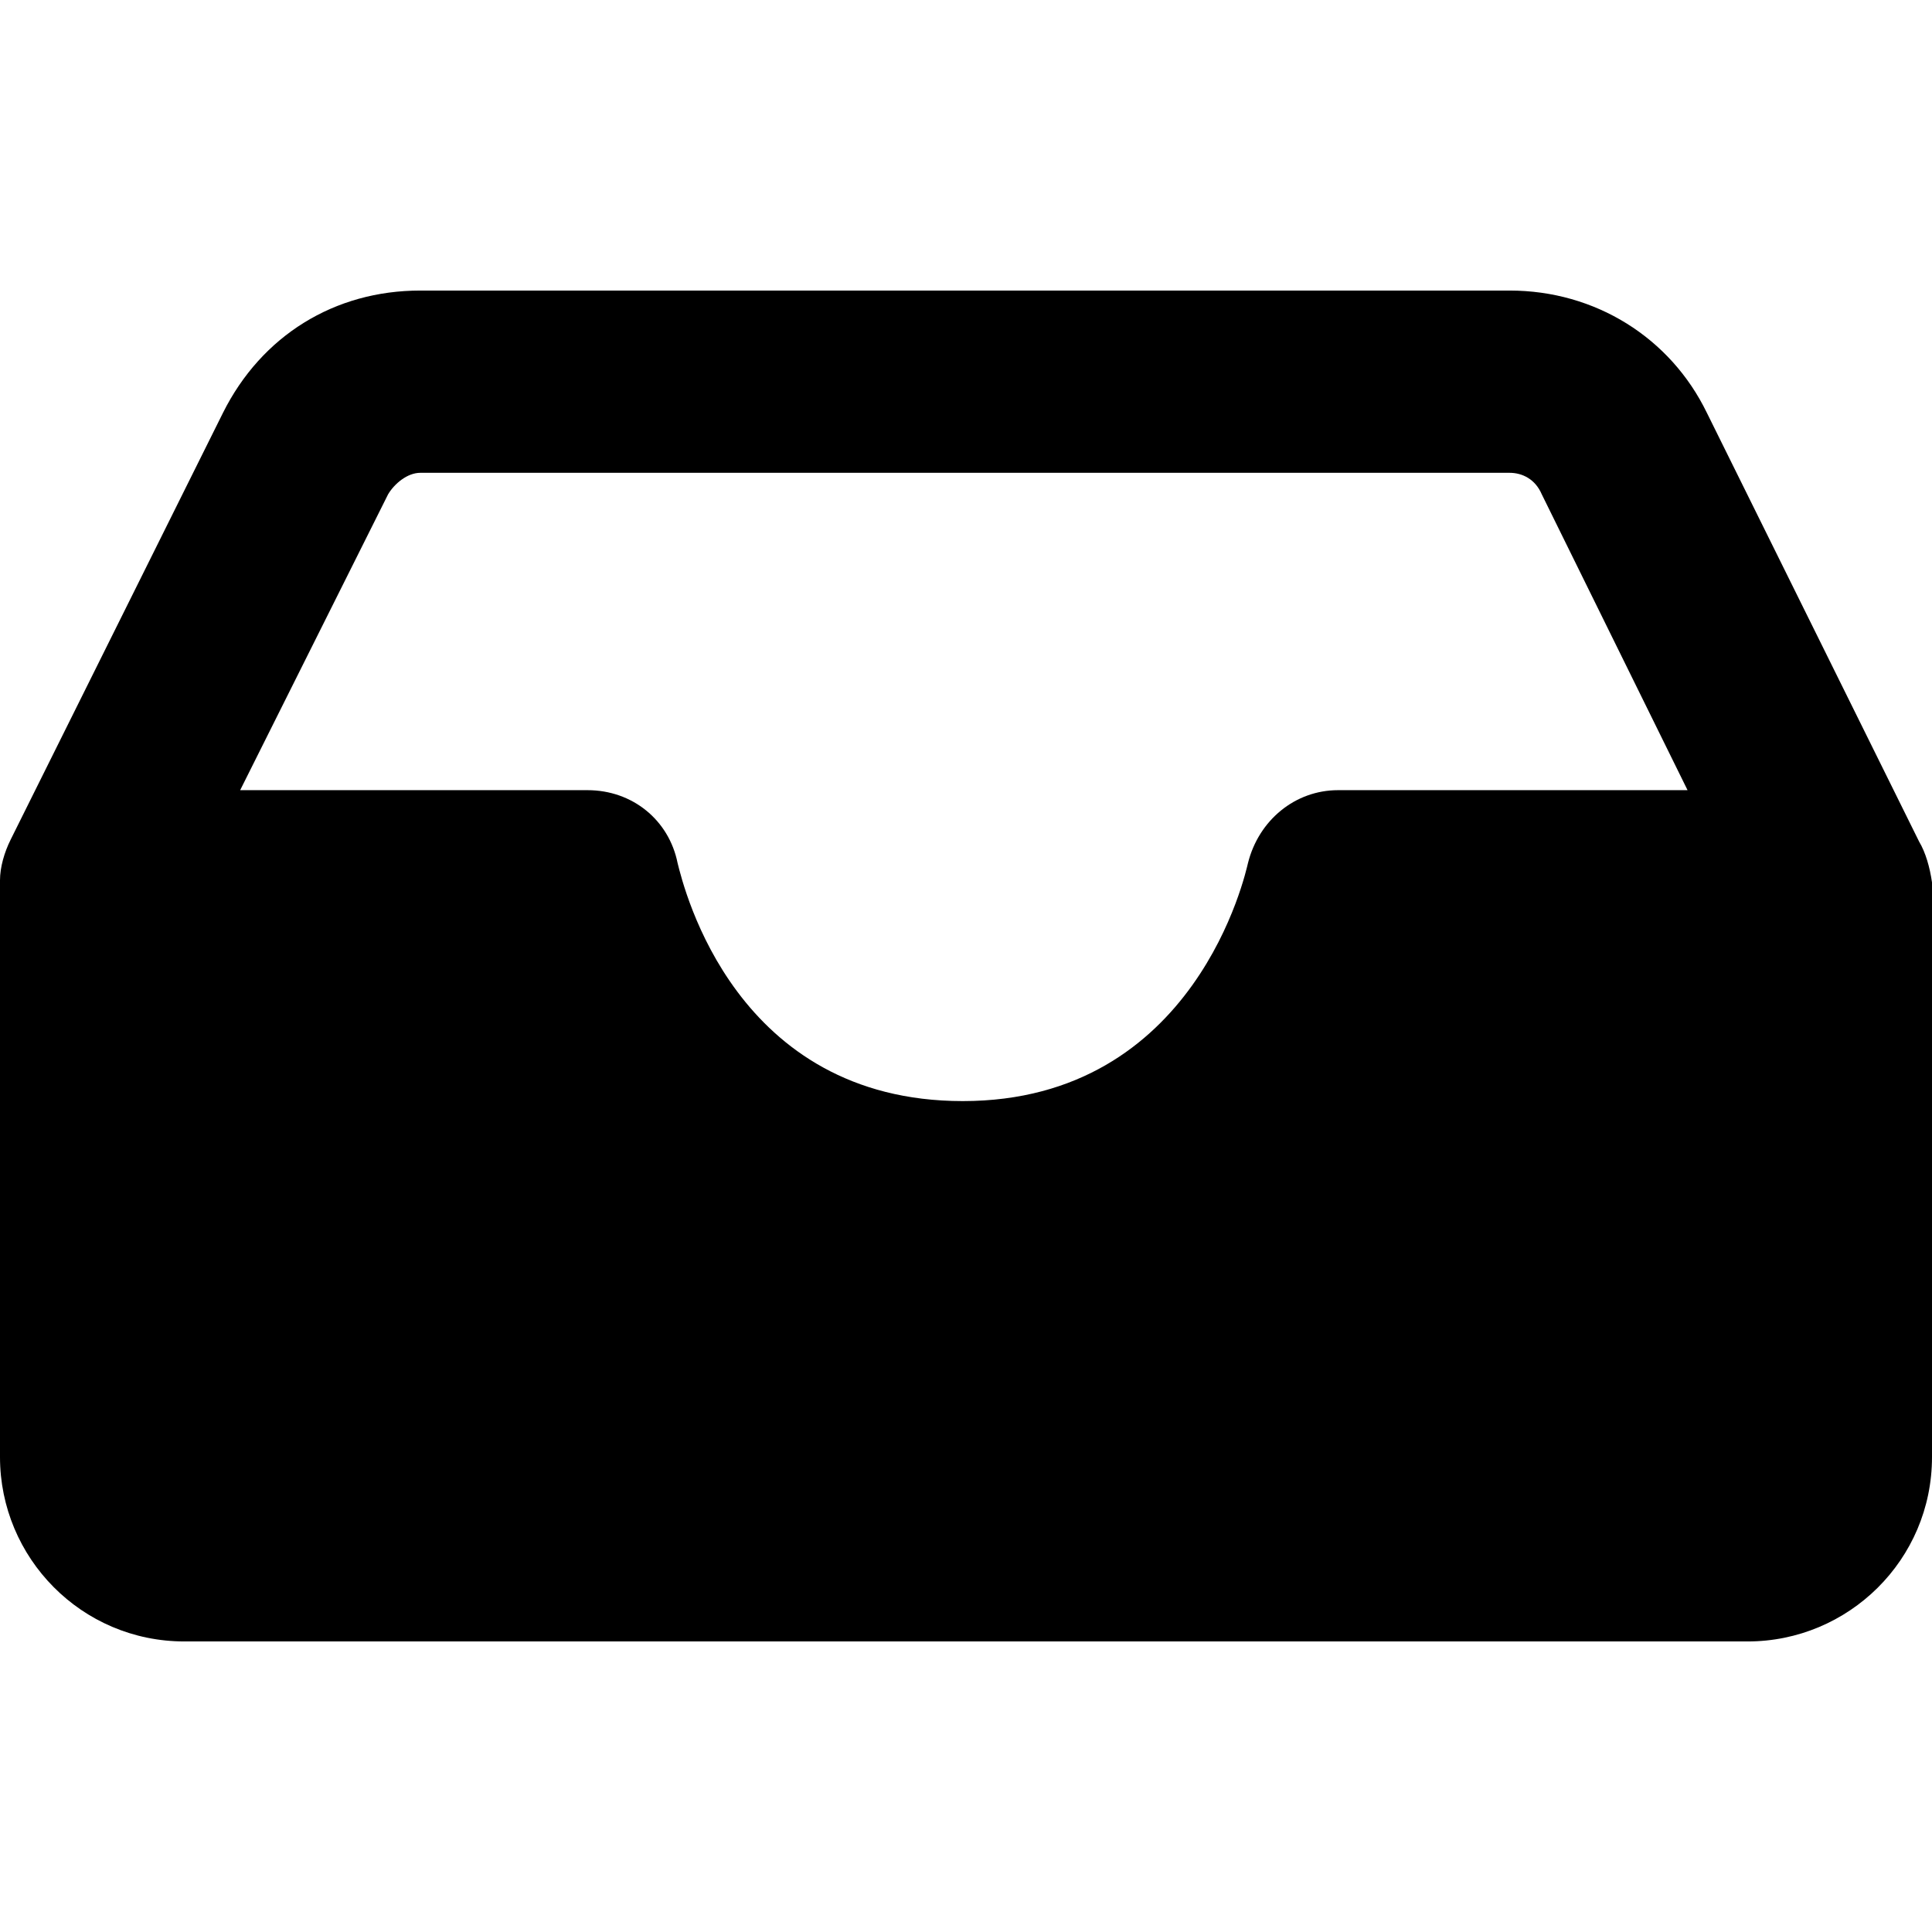
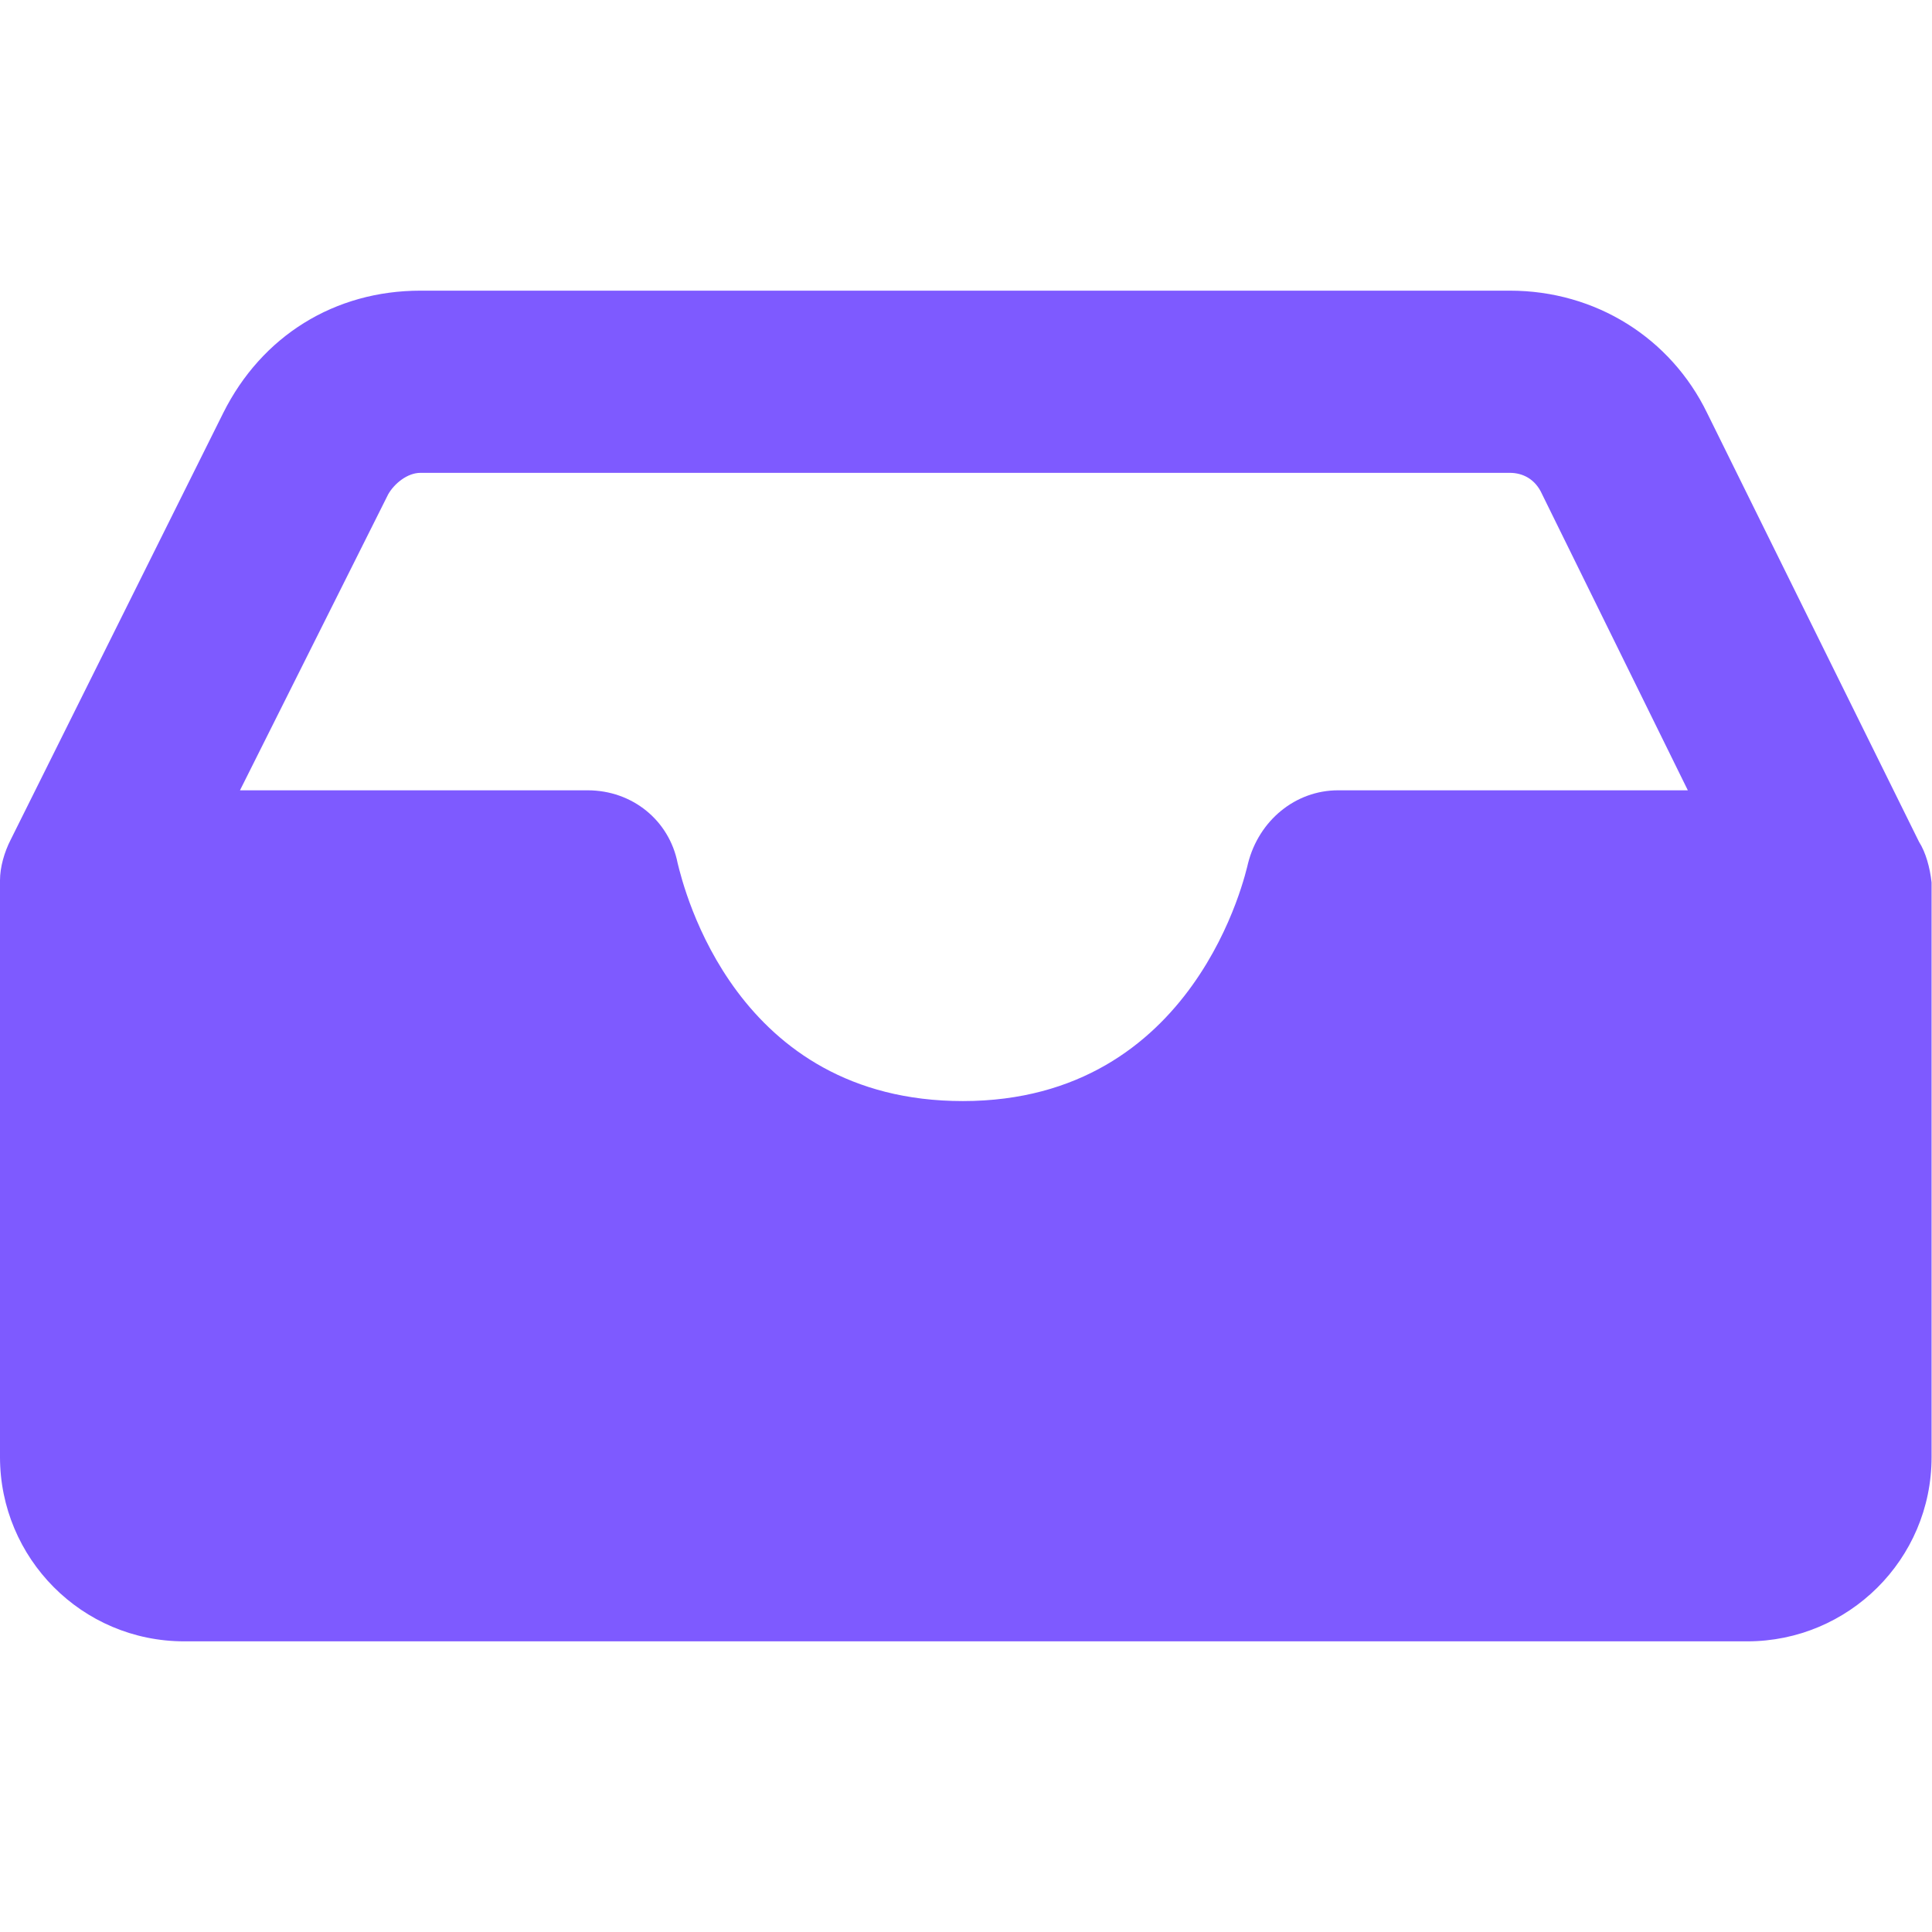
- <svg xmlns="http://www.w3.org/2000/svg" version="1.1" id="Capa_1" x="0px" y="0px" viewBox="0 0 461.312 461.312" style="enable-background:new 0 0 461.312 461.312;" xml:space="preserve">
+ <svg xmlns="http://www.w3.org/2000/svg" version="1.1" id="Capa_1" x="0px" y="0px" viewBox="0 0 461.3 461.3" style="enable-background:new 0 0 461.3 461.3;" xml:space="preserve">
+   <style type="text/css">
+ 	.st0{fill:#7E5AFF;}
+ </style>
  <g>
    <g>
-       <path d="M458.24,200.96l-50.688-102.4c-8.704-17.92-26.624-29.184-47.104-29.184H100.352c-20.48,0-37.888,10.752-47.104,29.184    L2.56,200.448C1.024,203.52,0,207.104,0,210.176v137.728c0,24.064,19.456,44.032,44.032,44.032H417.28    c24.064,0,44.032-19.456,44.032-44.032V210.688C460.8,207.104,459.776,203.52,458.24,200.96z M319.488,188.672    c-10.24,0-18.944,7.168-21.504,17.408c-0.512,2.048-12.288,56.832-68.096,56.832c-54.272,0-66.56-50.688-68.096-56.832    c-2.048-10.24-10.752-17.408-21.504-17.408H57.344l35.328-70.656c1.536-2.56,4.608-5.12,7.68-5.12h260.096    c3.072,0,6.144,1.536,7.68,5.12l34.816,70.656H319.488z" />
+       <path class="st0" d="M458.2,201L407.6,98.6c-8.7-17.9-26.6-29.2-47.1-29.2H100.4c-20.5,0-37.9,10.8-47.1,29.2L2.6,200.4    C1,203.5,0,207.1,0,210.2v137.7c0,24.1,19.5,44,44,44h373.2c24.1,0,44-19.5,44-44V210.7C460.8,207.1,459.8,203.5,458.2,201z     M319.5,188.7c-10.2,0-18.9,7.2-21.5,17.4c-0.5,2-12.3,56.8-68.1,56.8c-54.3,0-66.6-50.7-68.1-56.8c-2-10.2-10.8-17.4-21.5-17.4    H57.3L92.7,118c1.5-2.6,4.6-5.1,7.7-5.1h260.1c3.1,0,6.1,1.5,7.7,5.1l34.8,70.7L319.5,188.7L319.5,188.7z" />
    </g>
  </g>
-   <g>
- </g>
-   <g>
- </g>
-   <g>
- </g>
-   <g>
- </g>
-   <g>
- </g>
-   <g>
- </g>
-   <g>
- </g>
-   <g>
- </g>
-   <g>
- </g>
-   <g>
- </g>
-   <g>
- </g>
-   <g>
- </g>
-   <g>
- </g>
-   <g>
- </g>
-   <g>
- </g>
</svg>
